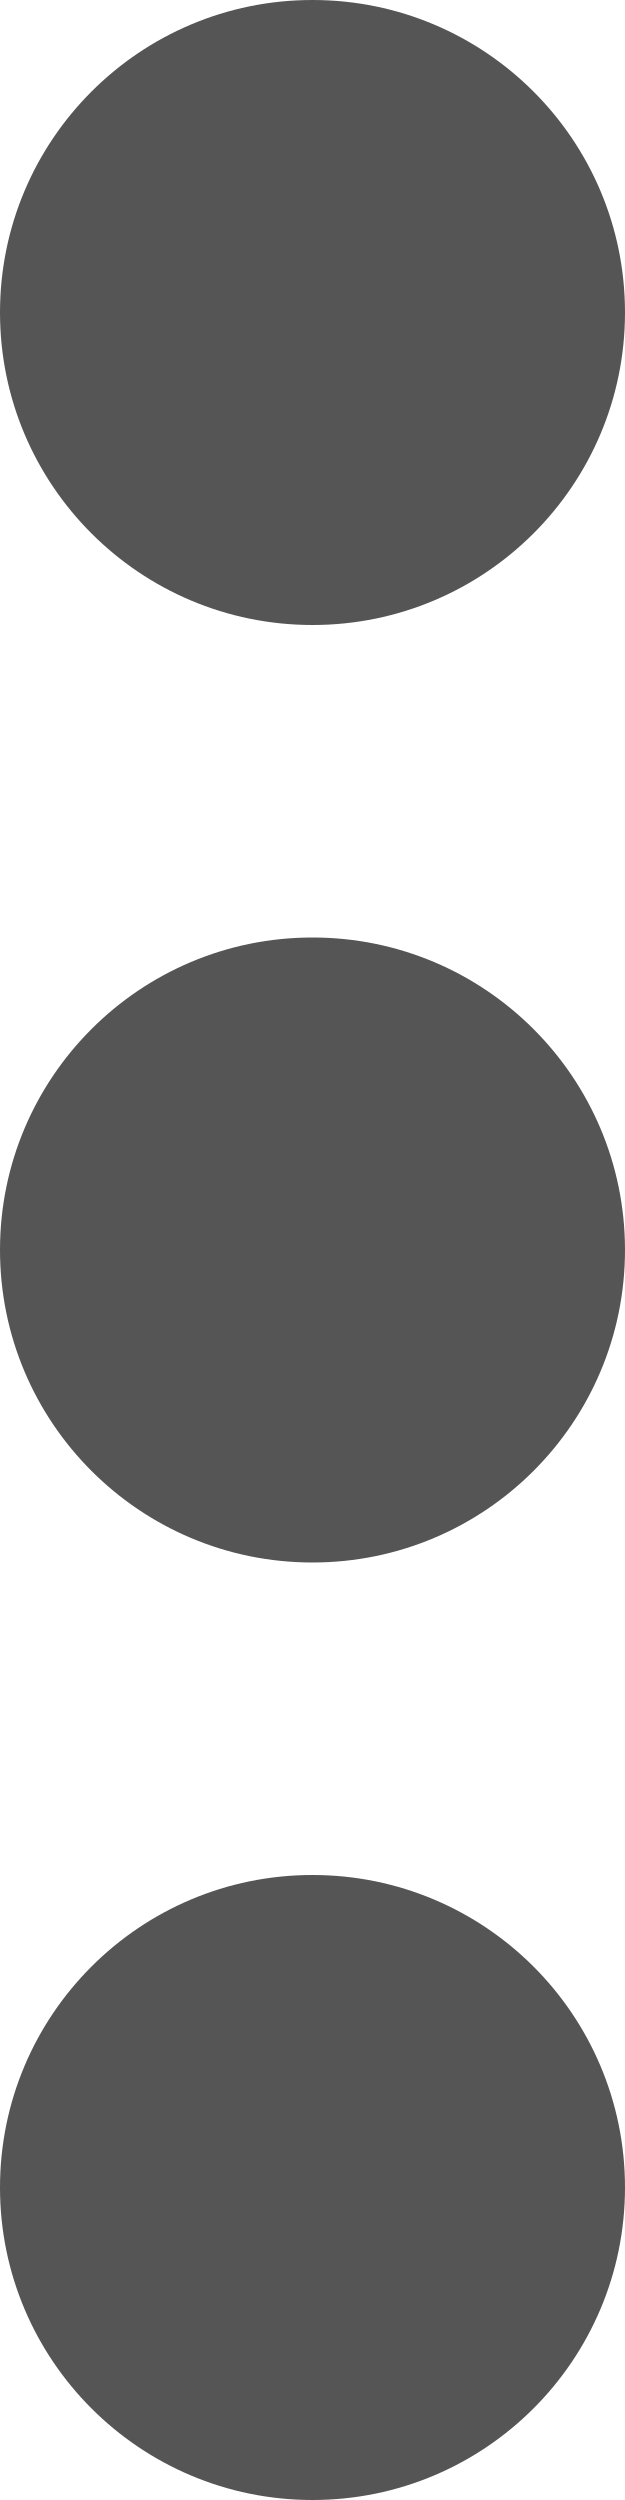
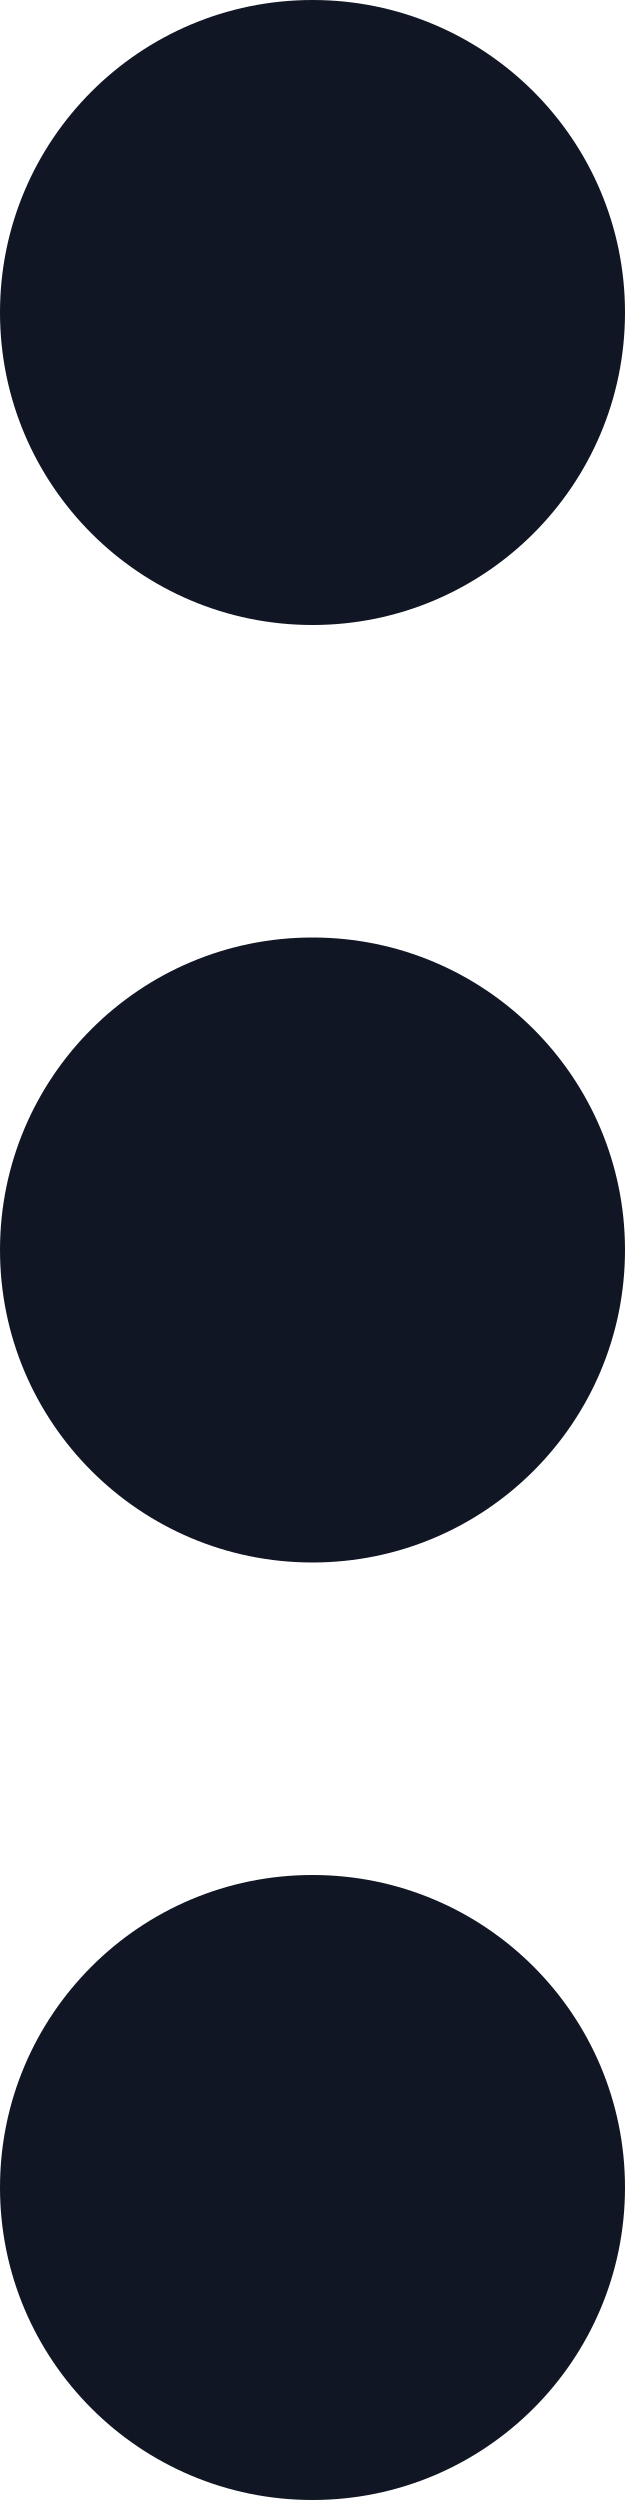
<svg xmlns="http://www.w3.org/2000/svg" width="4" height="16" viewBox="0 0 4 16" fill="none">
-   <circle cx="2" cy="2" r="2" fill="#555555" />
-   <circle cx="2" cy="8" r="2" fill="#555555" />
-   <circle cx="2" cy="14" r="2" fill="#555555" />
+   <circle cx="2" cy="2" r="2" fill="#101623" />
+   <circle cx="2" cy="8" r="2" fill="#101623" />
+   <circle cx="2" cy="14" r="2" fill="#101623" />
</svg>
